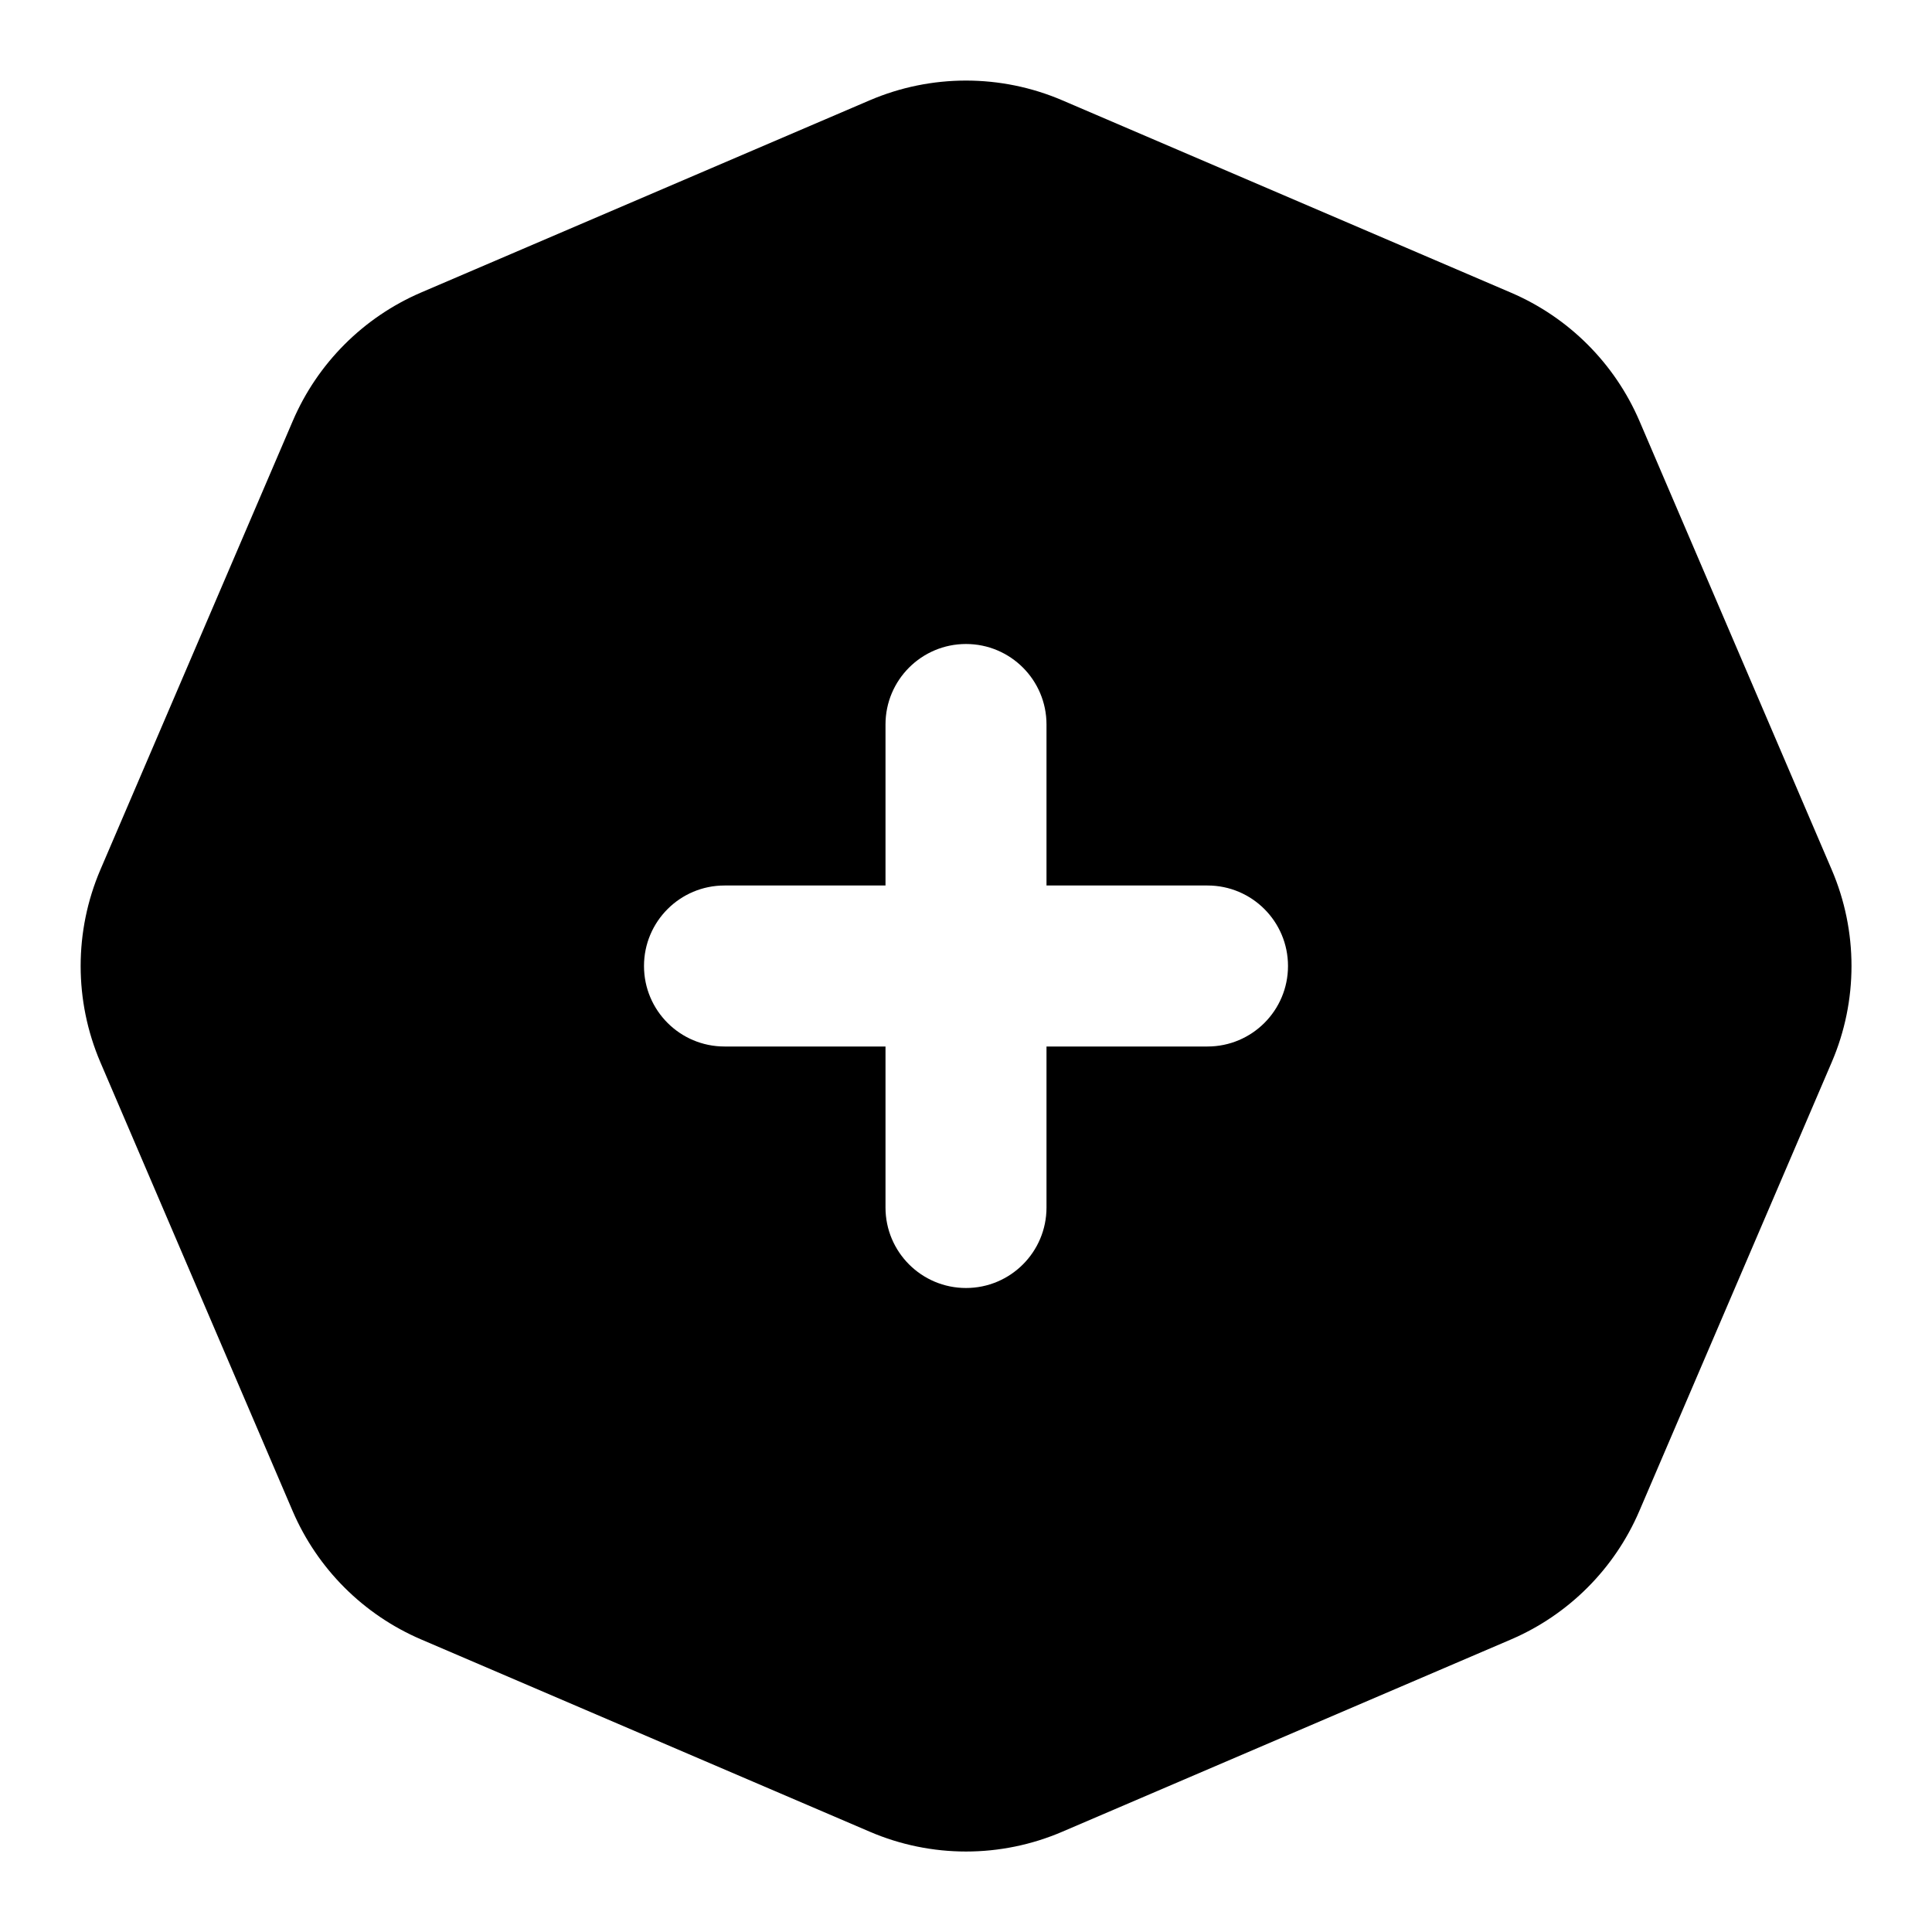
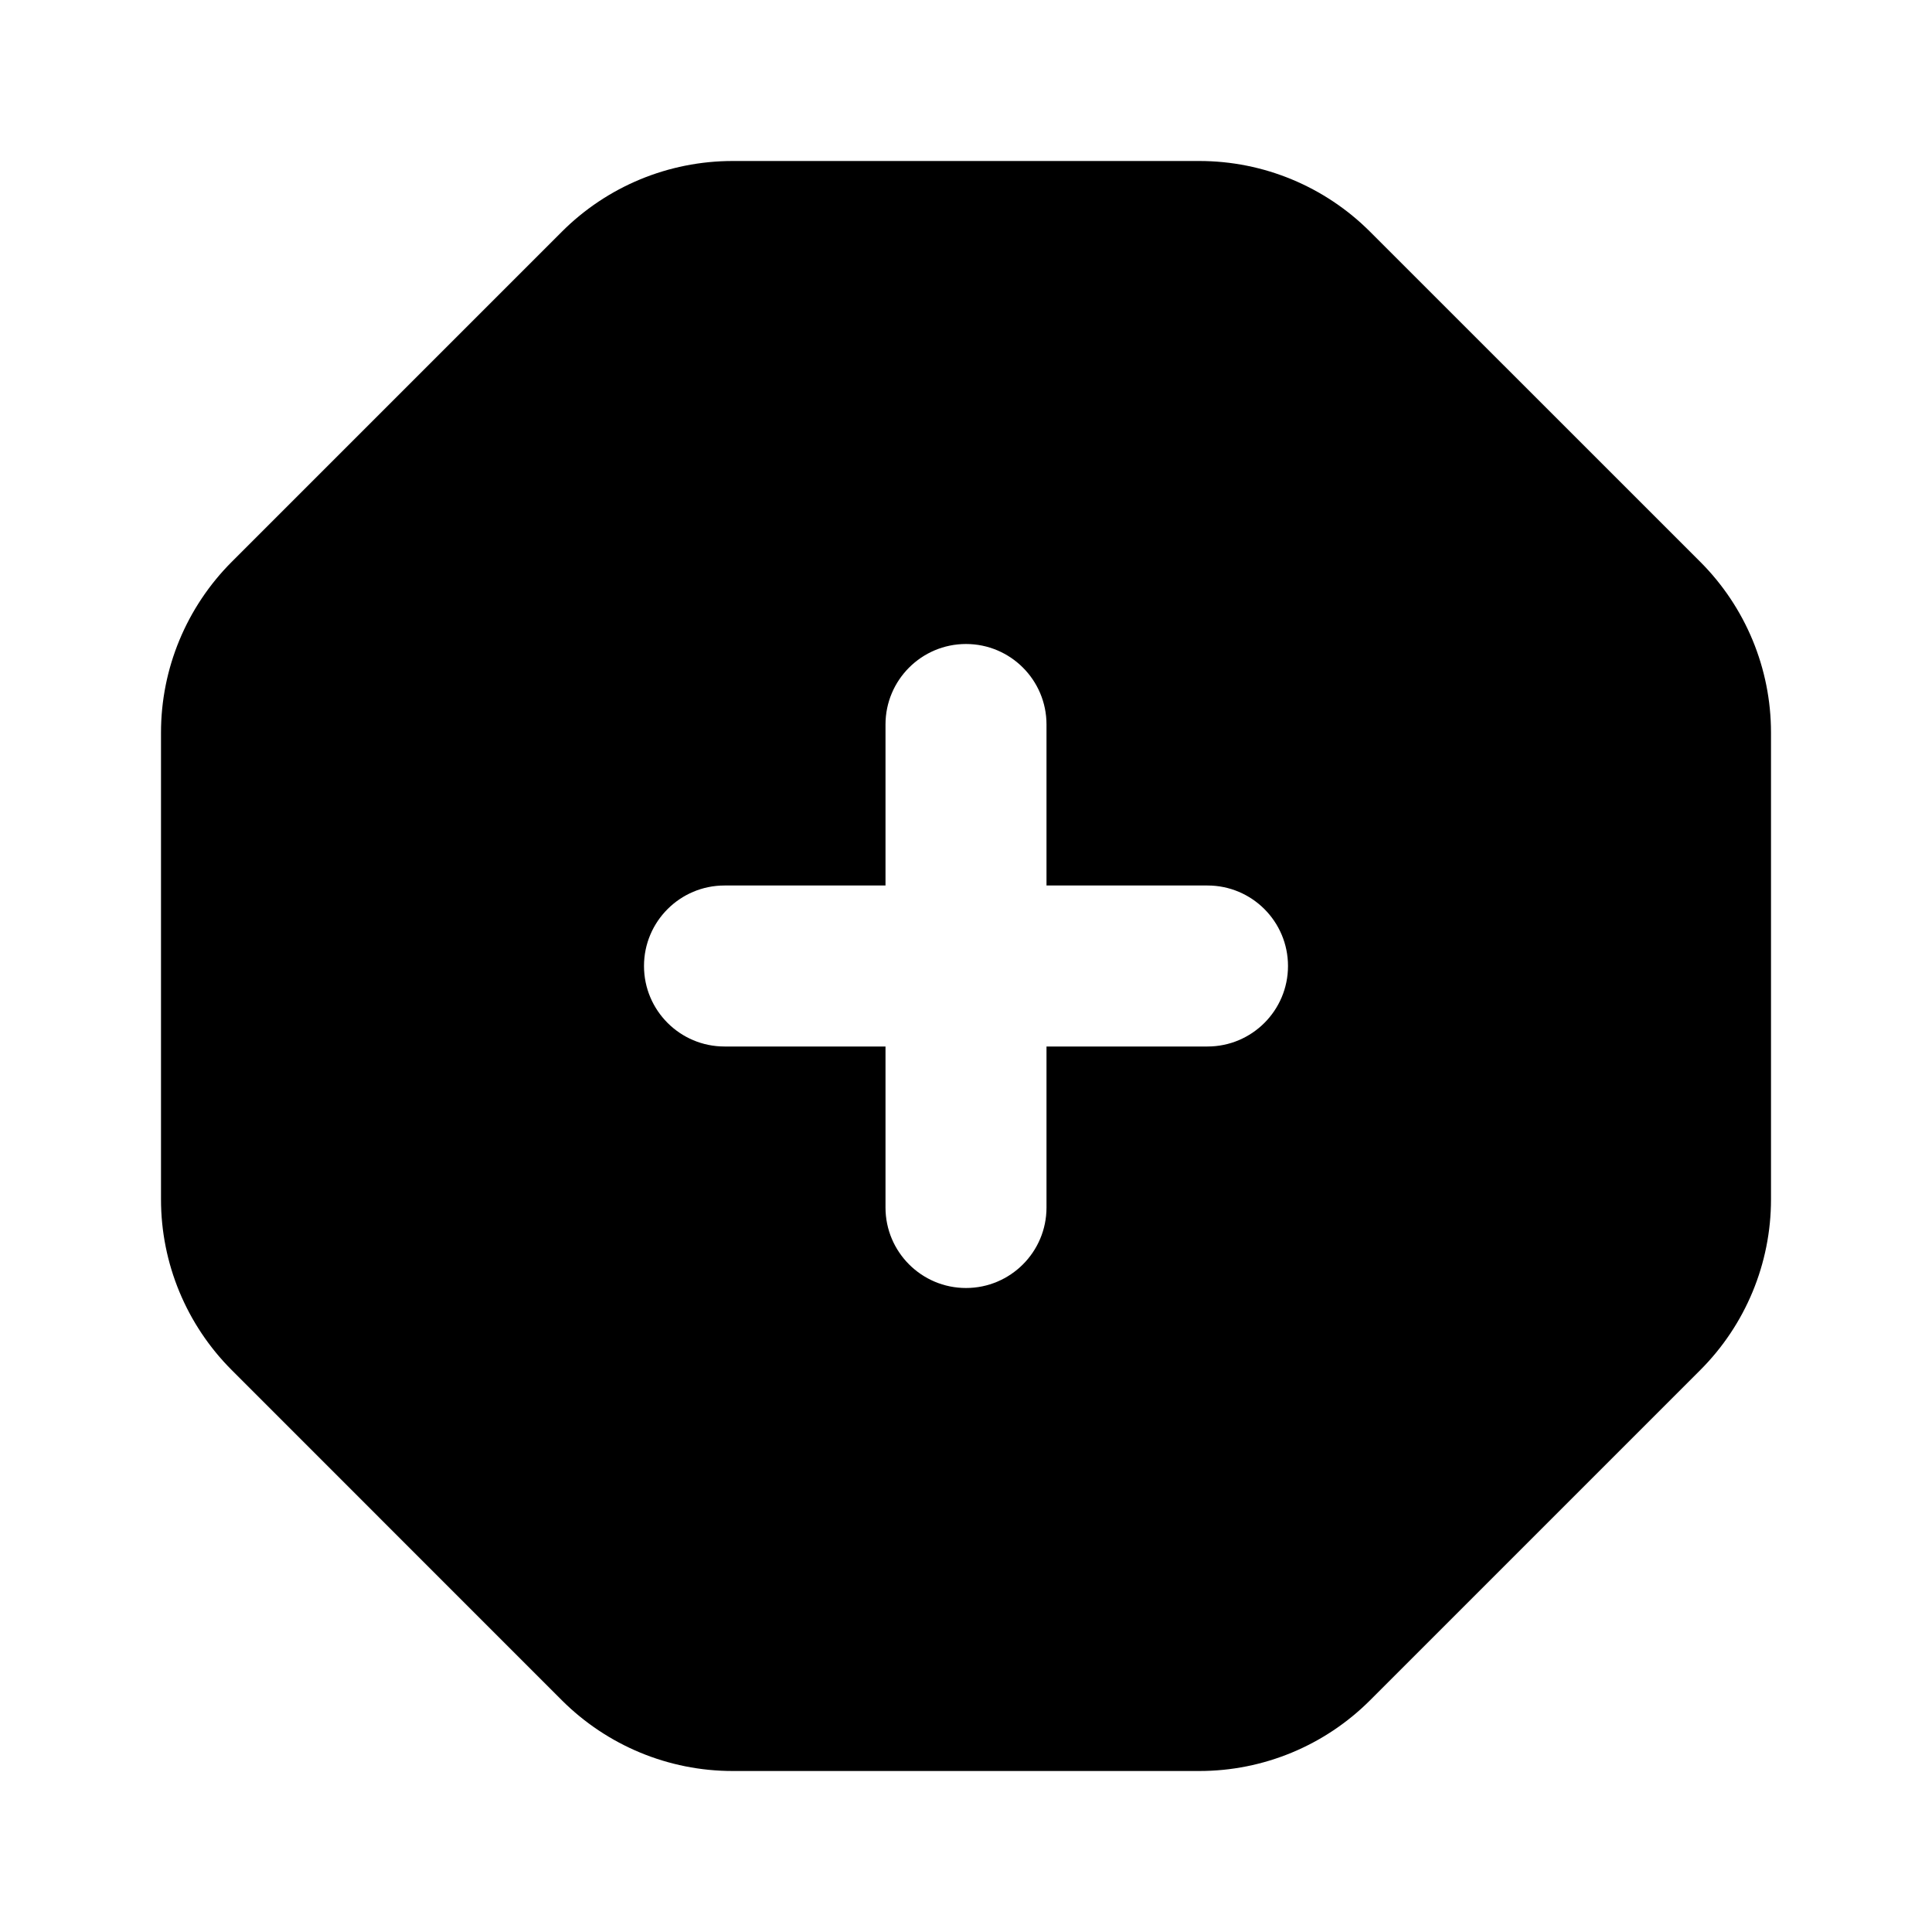
<svg xmlns="http://www.w3.org/2000/svg" width="24" height="24" viewBox="0 0 24 24" fill="currentColor" class="icon icon-tabler icons-tabler-filled icon-tabler-octagon-plus">
  <path stroke="none" d="M0 0h24v24H0z" fill="none" />
-   <path d="M13.196 1.246l5.575 2.39a3.04 3.04 0 0 1 1.595 1.594l2.388 5.573c.328 .764 .328 1.63 0 2.393l-2.39 5.575a3.04 3.04 0 0 1 -1.594 1.595l-5.573 2.388a3.03 3.03 0 0 1 -2.393 0l-5.574 -2.389a3.04 3.04 0 0 1 -1.595 -1.595l-2.388 -5.574a3.04 3.04 0 0 1 0 -2.392l2.39 -5.575a3.04 3.04 0 0 1 1.593 -1.595l5.574 -2.388a3.04 3.04 0 0 1 2.392 0m-1.196 6.754a1 1 0 0 0 -1 1v2h-2a1 1 0 0 0 0 2h2v2a1 1 0 0 0 2 0v-2h2a1 1 0 0 0 0 -2h-2v-2a1 1 0 0 0 -1 -1" />
+   <path d="M14.899 2c.796 0 1.558 .316 2.121 .879l4.101 4.1c.563 .563 .879 1.325 .879 2.122v5.798c0 .796 -.316 1.558 -.879 2.121l-4.101 4.101c-.563 .563 -1.325 .879 -2.121 .879h-5.798c-.796 0 -1.558 -.316 -2.122 -.879l-4.1 -4.101c-.563 -.563 -.879 -1.325 -.879 -2.121v-5.798c0 -.796 .316 -1.558 .879 -2.122l4.1 -4.1c.563 -.563 1.325 -.879 2.122 -.879h5.798zm-2.899 6c-.552 0 -1 .448 -1 1v2h-2c-.552 0 -1 .448 -1 1c0 .552 .448 1 1 1h2v2c0 .552 .448 1 1 1c.552 0 1 -.448 1 -1v-2h2c.552 0 1 -.448 1 -1c0 -.552 -.448 -1 -1 -1h-2v-2c0 -.552 -.448 -1 -1 -1z" />
</svg>
